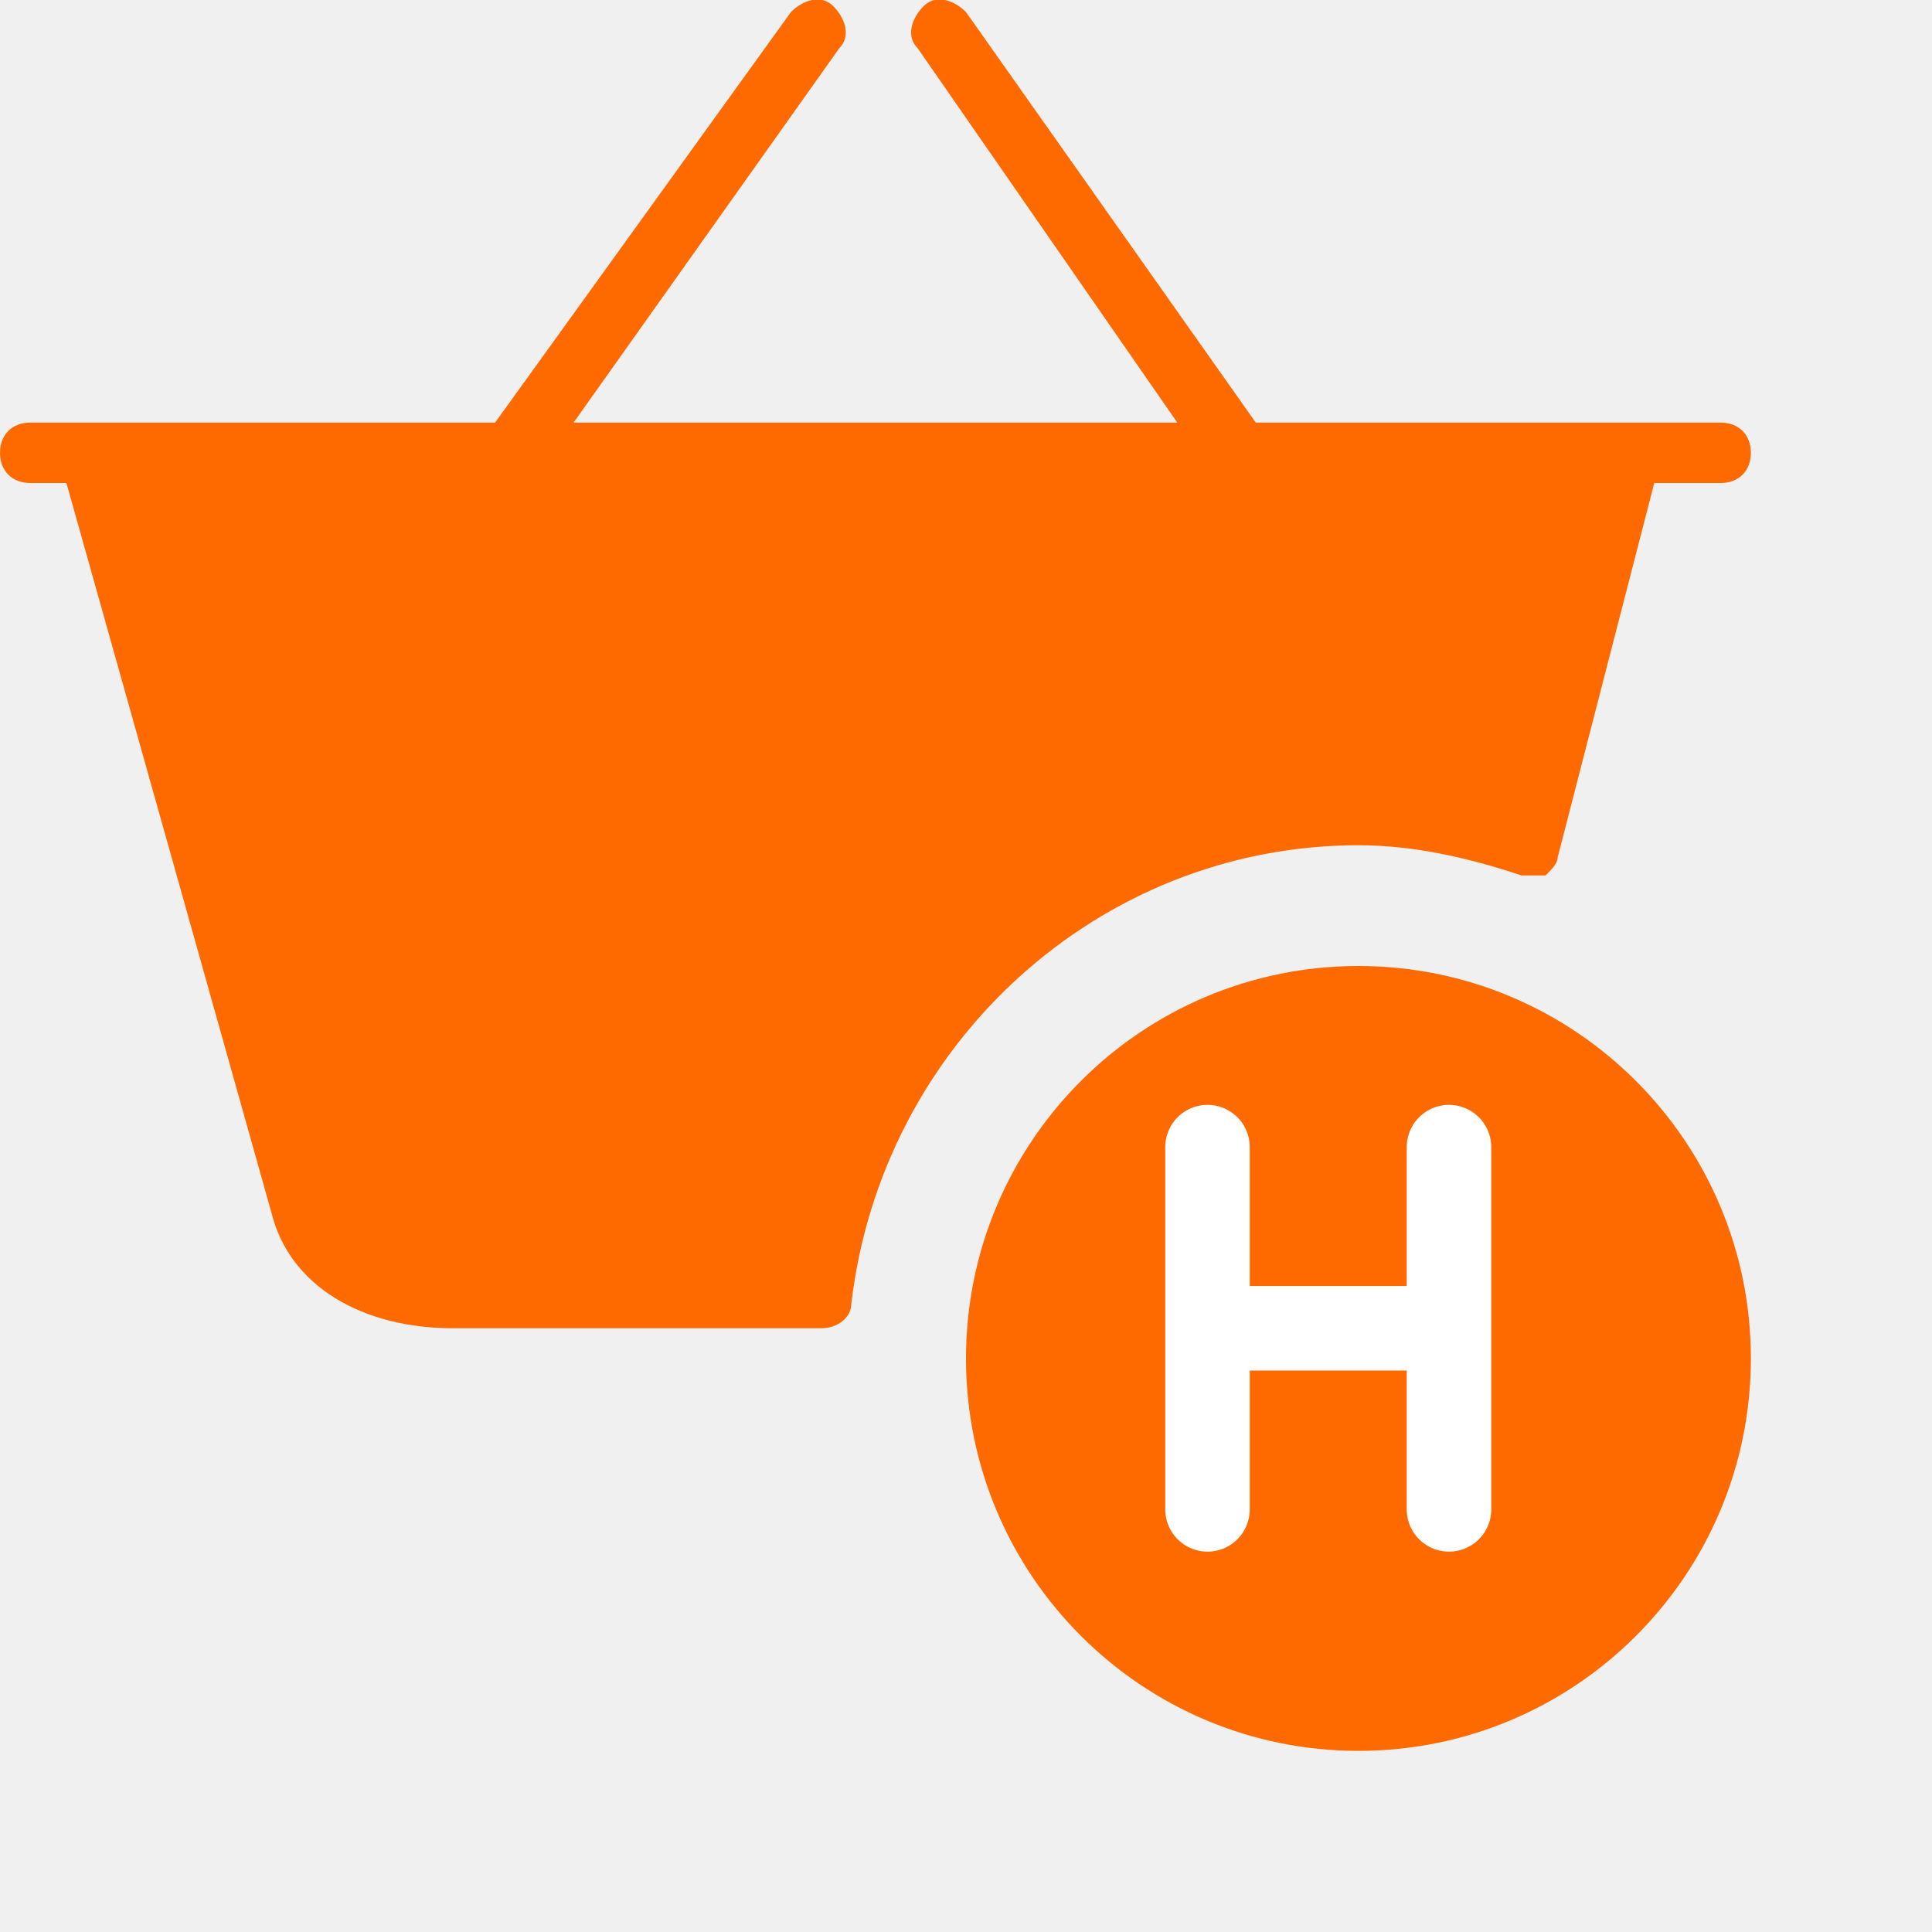
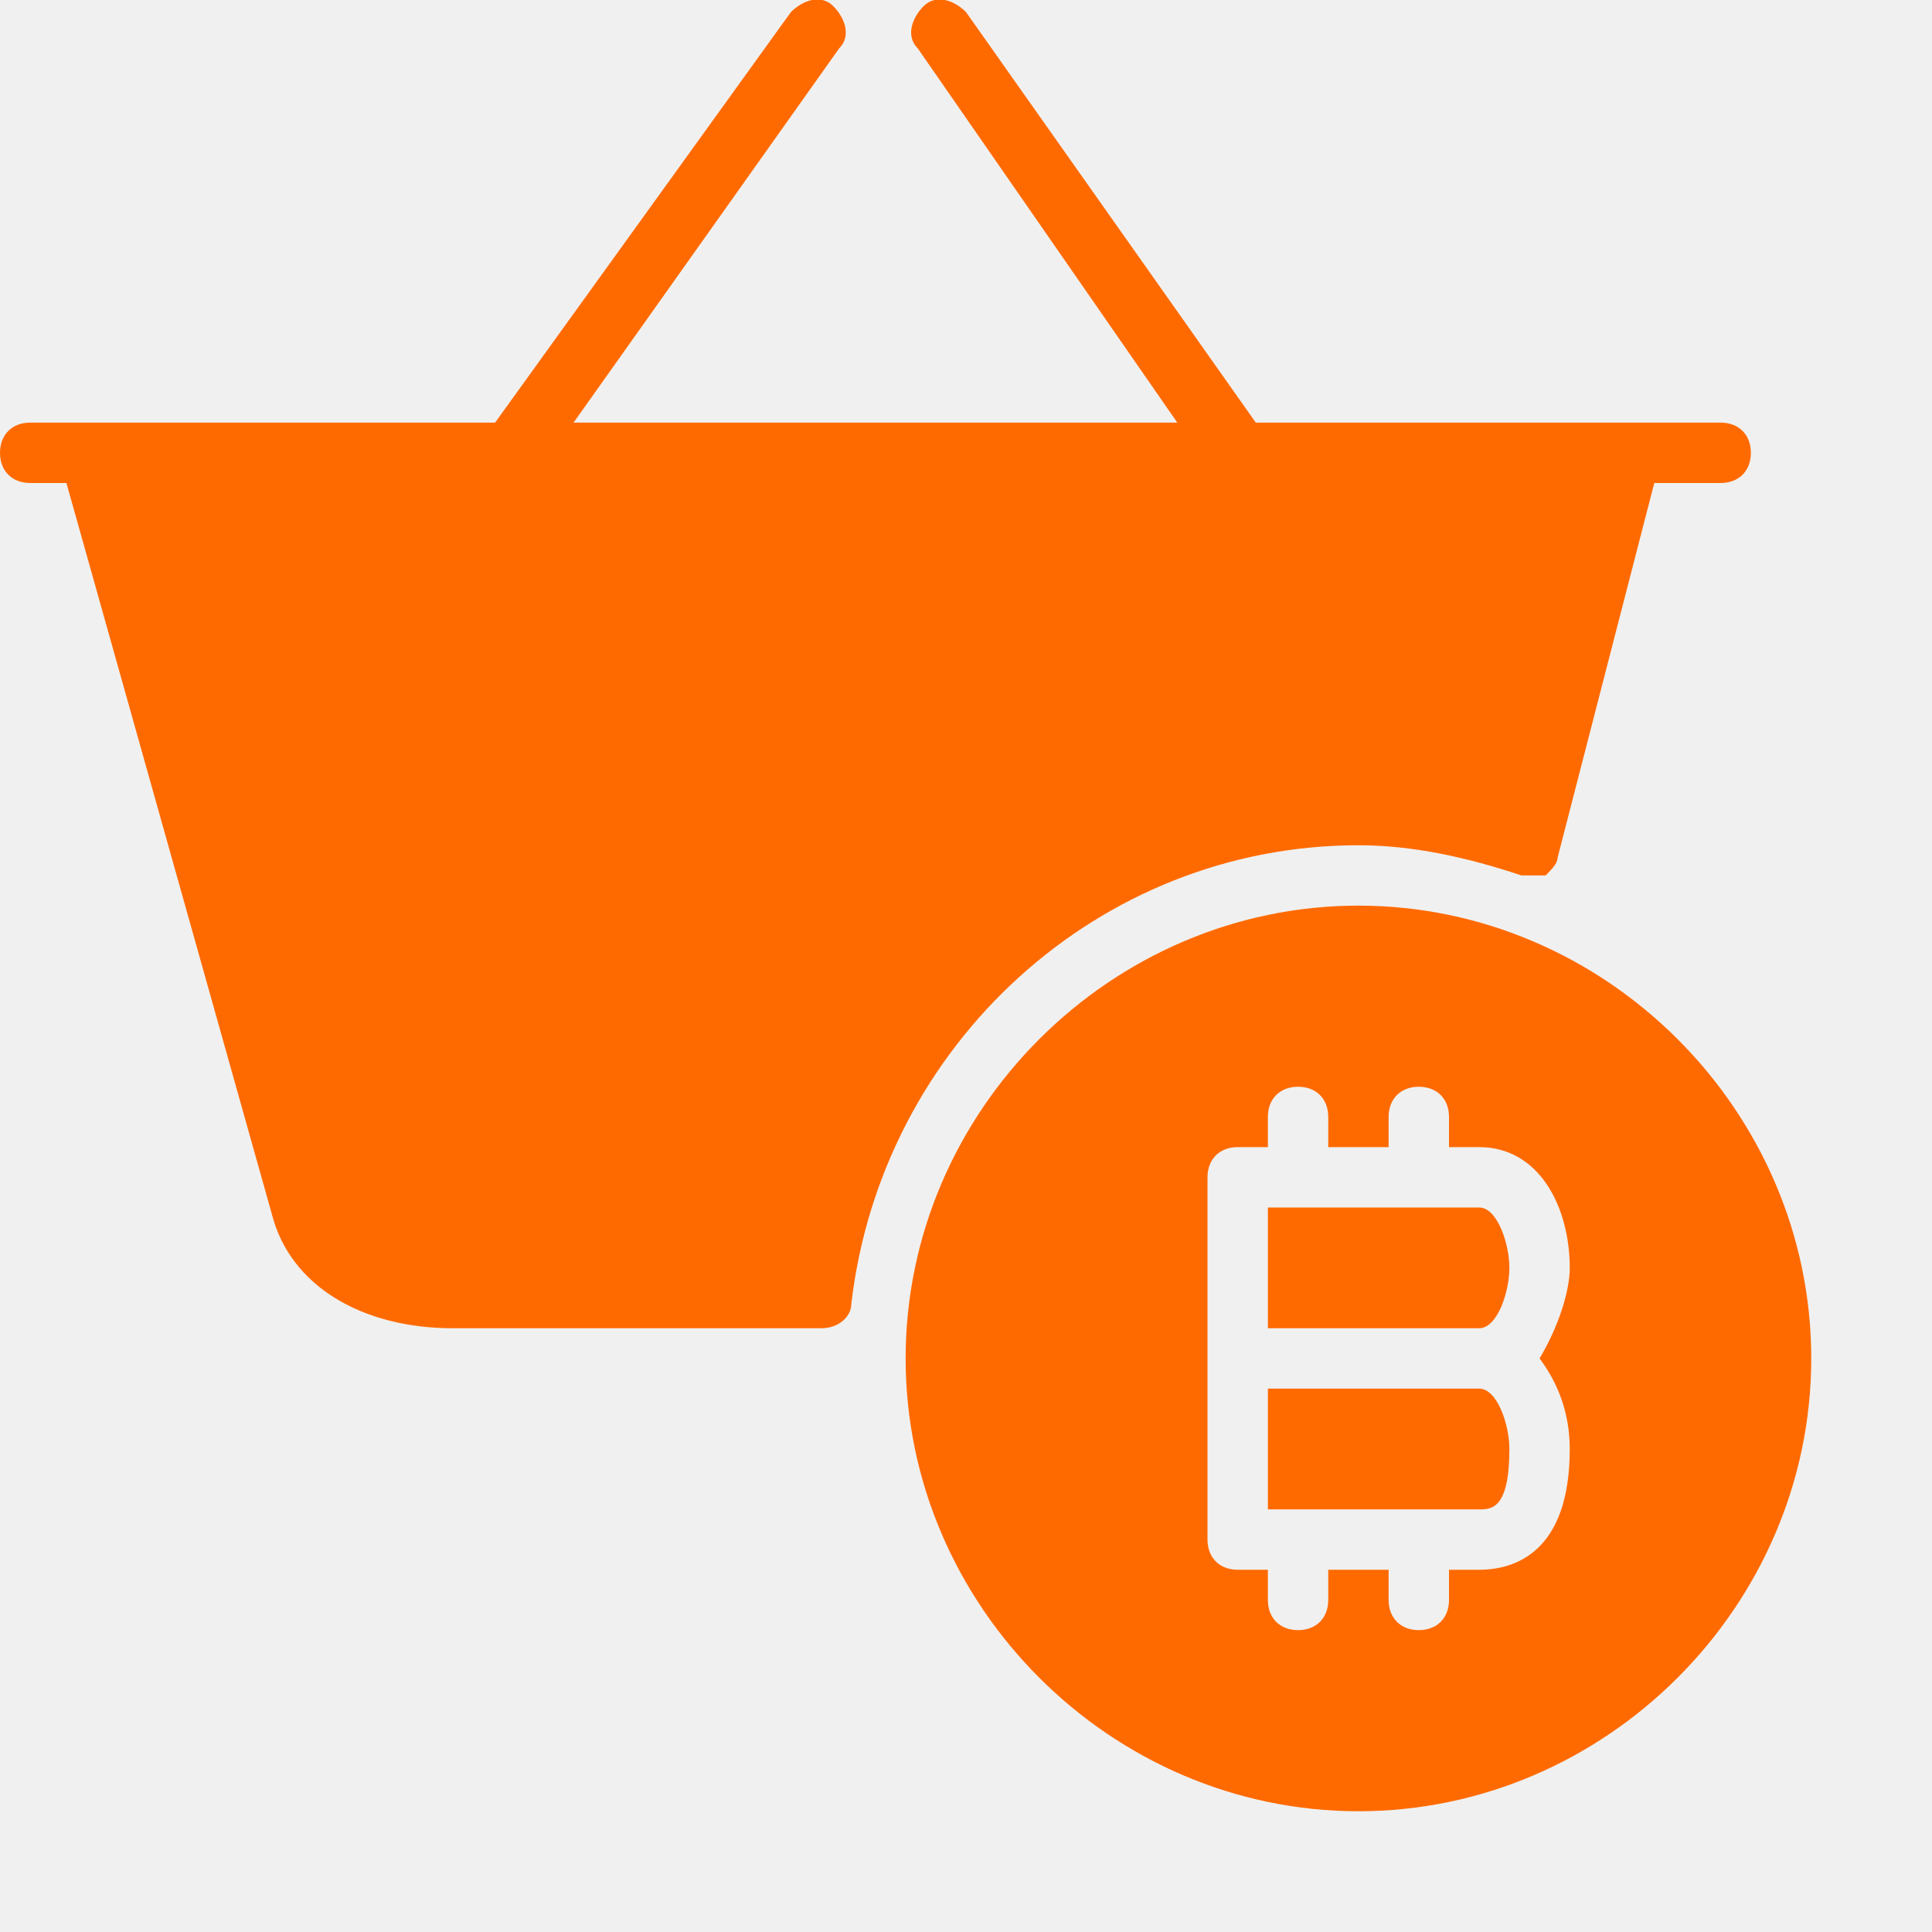
<svg xmlns="http://www.w3.org/2000/svg" width="256" height="256" viewBox="0 0 32 32" fill="#FF6A00">
  <g>
-     <path d="M28.5,7H27h-6.2l-4.8-6.8c-0.2-0.2-0.5-0.3-0.7-0.1              c-0.2,0.2-0.3,0.5-0.1,0.7L19.5,7H9.5l4.4-6.2              c0.2-0.2,0.1-0.5-0.1-0.7              c-0.2-0.2-0.5-0.1-0.7,0.1L8.2,7H1.5h-1              C0.2,7,0,7.2,0,7.5S0.2,8,0.5,8h0.6l3.4,12.1              C4.8,21.3,6,22,7.5,22h6.1              c0.3,0,0.5-0.2,0.5-0.4              c0.5-4.3,4.1-7.6,8.4-7.6              c0.9,0,1.8,0.2,2.7,0.5              c0.1,0,0.3,0,0.4,0              c0.1-0.1,0.2-0.2,0.2-0.3L27.4,8h1.1              C28.8,8,29,7.8,29,7.5S28.8,7,28.5,7z" />
-   </g>
-   <g transform="translate(6,6)">
-     <circle cx="16.5" cy="16.5" r="6.5" />
-     <path d="M14 13 L14 19 M14 16 L18 16 M18 13 L18 19" stroke="white" stroke-width="1.4" stroke-linecap="round" stroke-linejoin="round" fill="none" />
+     <g>
+       <path d="M28.5,7H27h-6.2l-4.8-6.8c-0.2-0.2-0.5-0.3-0.7-0.1c-0.2,0.2-0.3,0.5-0.1,0.7L19.5,7H9.5l4.4-6.2c0.2-0.2,0.1-0.5-0.1-0.7 c-0.2-0.2-0.5-0.1-0.7,0.1L8.2,7H1.5h-1C0.2,7,0,7.2,0,7.5S0.2,8,0.5,8h0.6l3.4,12.1C4.8,21.3,6,22,7.5,22h6.1 c0.3,0,0.5-0.2,0.5-0.4c0.5-4.3,4.1-7.6,8.4-7.6c0.9,0,1.8,0.2,2.7,0.5c0.1,0,0.3,0,0.4,0c0.1-0.1,0.2-0.2,0.2-0.3L27.4,8h1.1 C28.8,8,29,7.8,29,7.5S28.8,7,28.5,7z" />
+     </g>
+     <g>
+       <g>
+         <path d="M24.5,20H21v2h3.5c0.3,0,0.5-0.6,0.5-1C25,20.6,24.8,20,24.5,20z" />
+       </g>
+       <g>
+         <path d="M22.5,15c-4.1,0-7.5,3.4-7.5,7.5s3.4,7.5,7.5,7.5s7.5-3.4,7.5-7.5S26.6,15,22.5,15z M26,24c0,1.7-0.9,2-1.5,2H24v0.5 c0,0.3-0.2,0.5-0.5,0.5S23,26.8,23,26.5V26h-1v0.5c0,0.3-0.2,0.5-0.5,0.5S21,26.8,21,26.5V26h-0.5c-0.3,0-0.5-0.2-0.5-0.5v-6 c0-0.3,0.2-0.5,0.5-0.5H21v-0.5c0-0.3,0.2-0.5,0.5-0.5s0.5,0.2,0.5,0.5V19h1v-0.5c0-0.3,0.2-0.5,0.5-0.5s0.5,0.2,0.5,0.5V19h0.5 c1,0,1.5,1,1.5,2c0,0.4-0.2,1-0.5,1.5C25.8,22.9,26,23.4,26,24z" />
+       </g>
+       <g>
+         <path d="M24.5,23H21v2h3.5c0.2,0,0.5,0,0.5-1C25,23.6,24.8,23,24.5,23z" />
+       </g>
+     </g>
  </g>
</svg>
